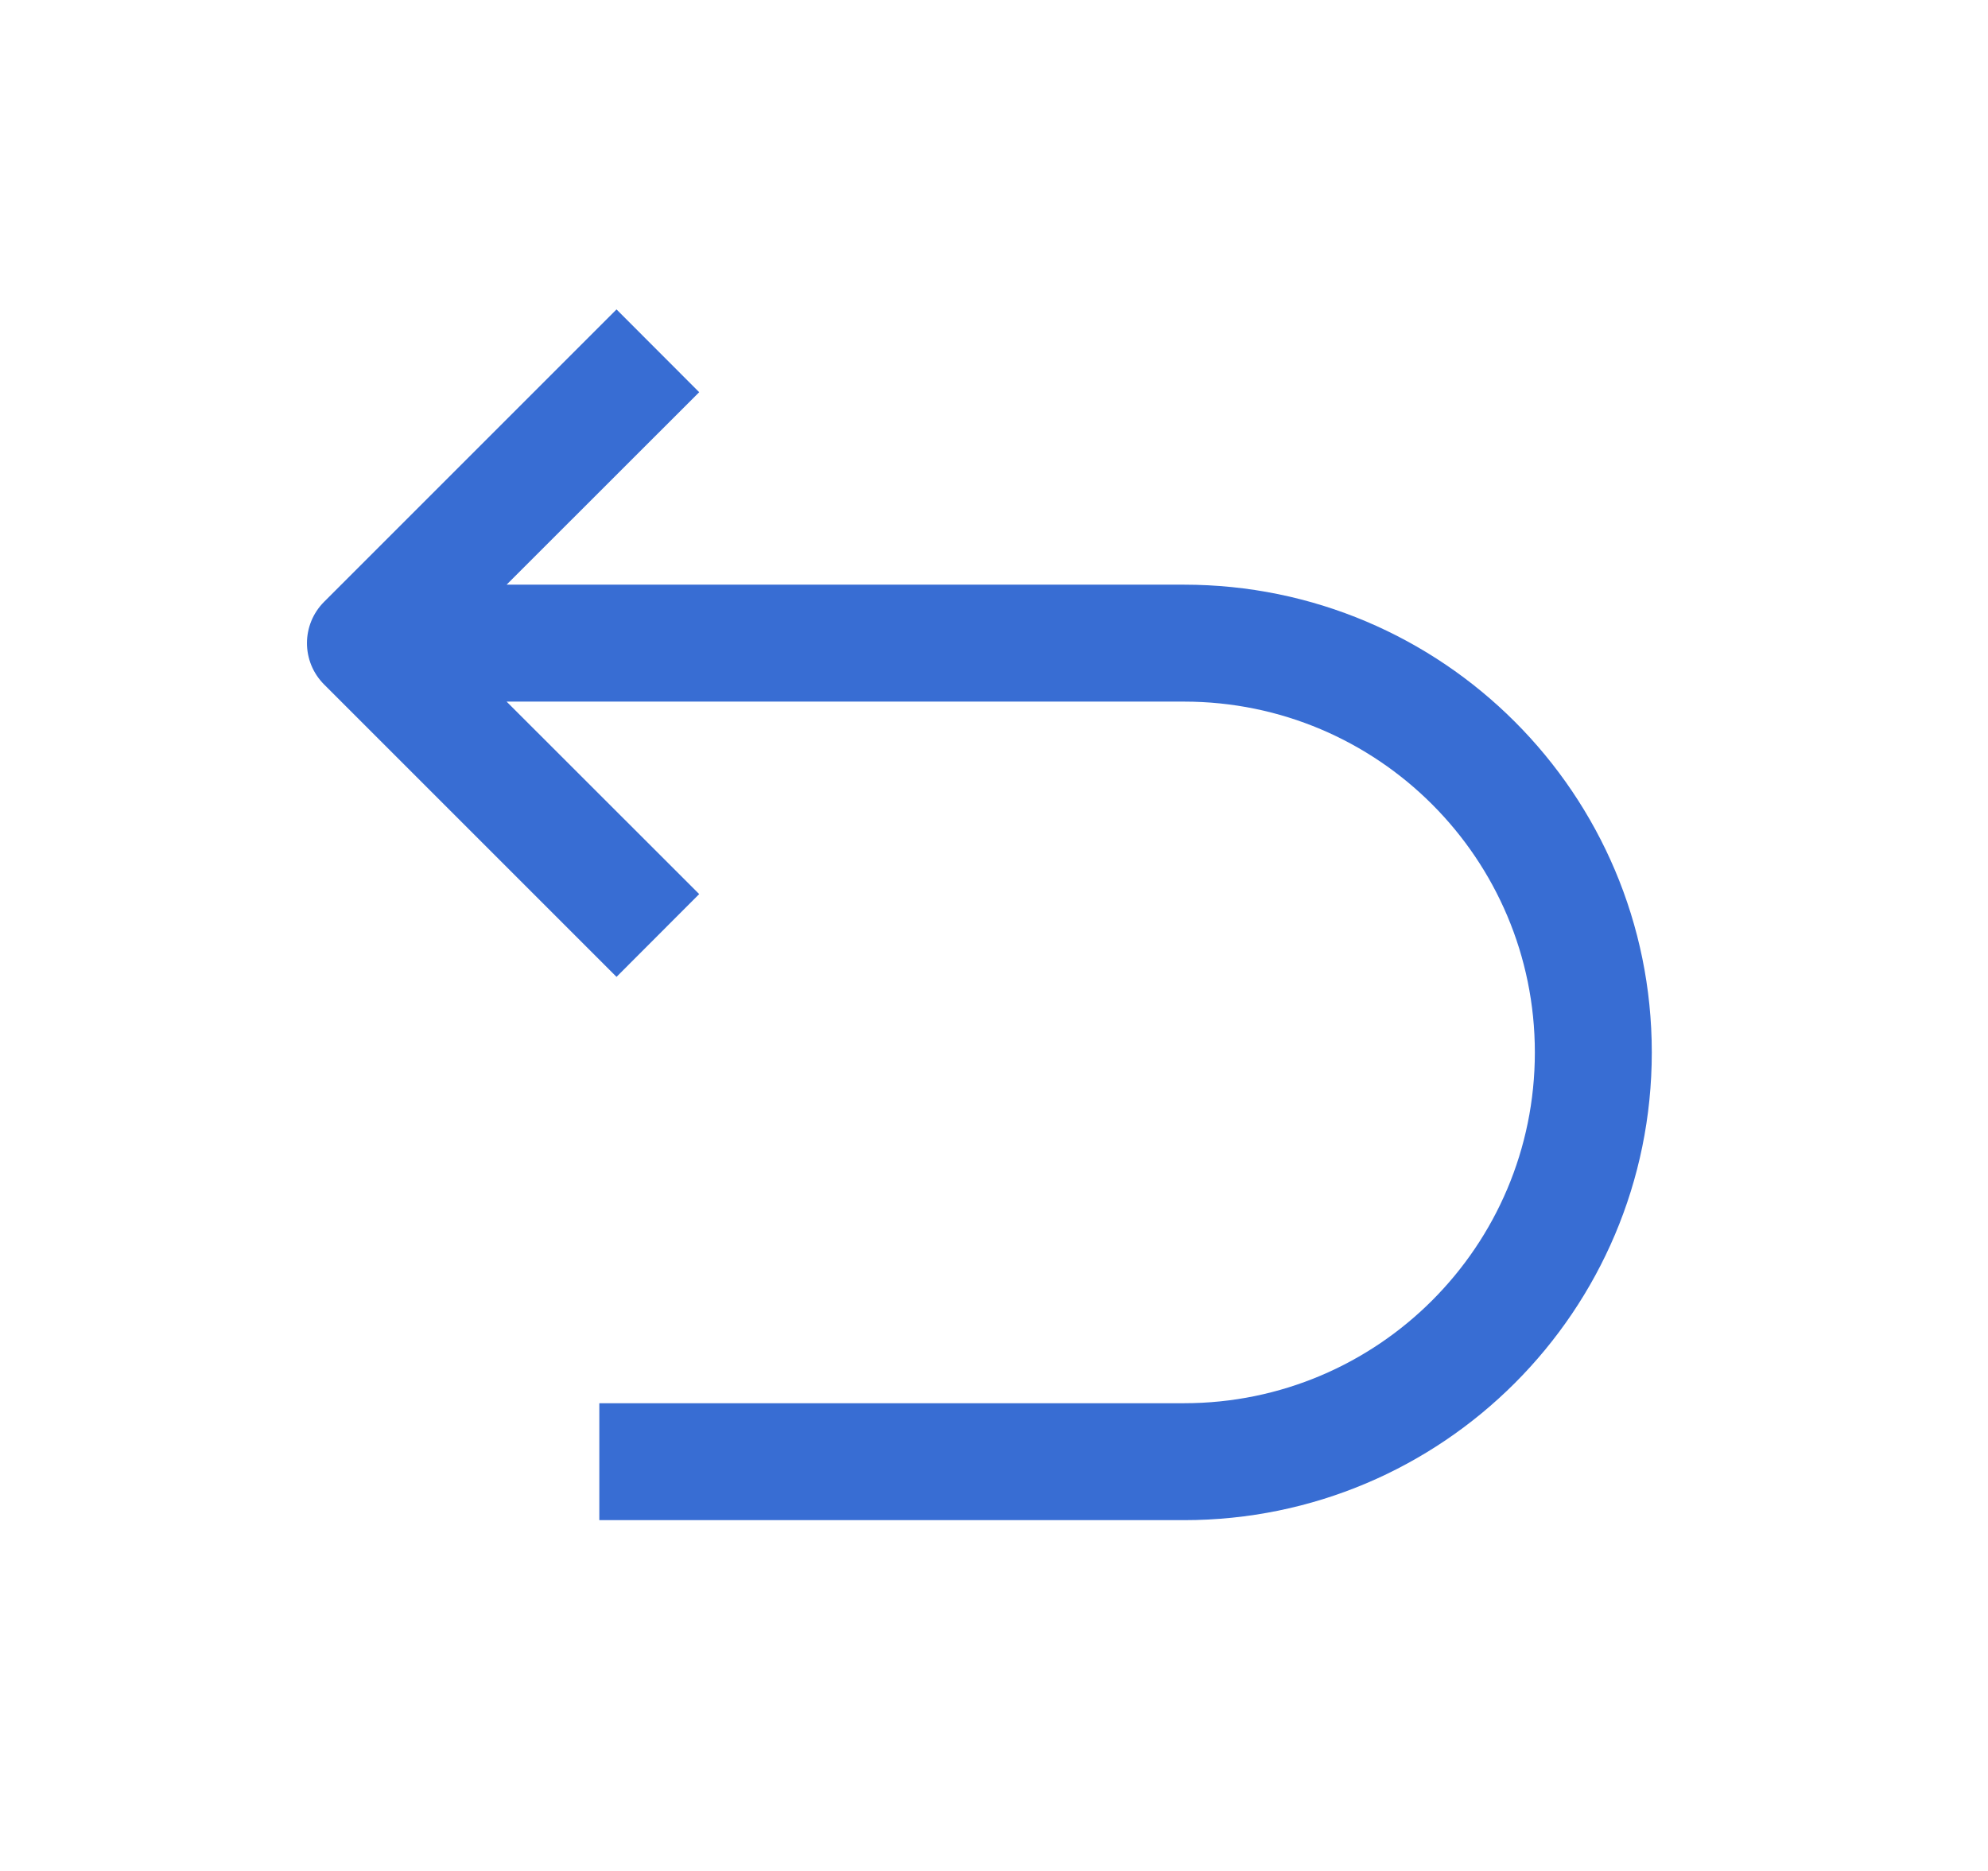
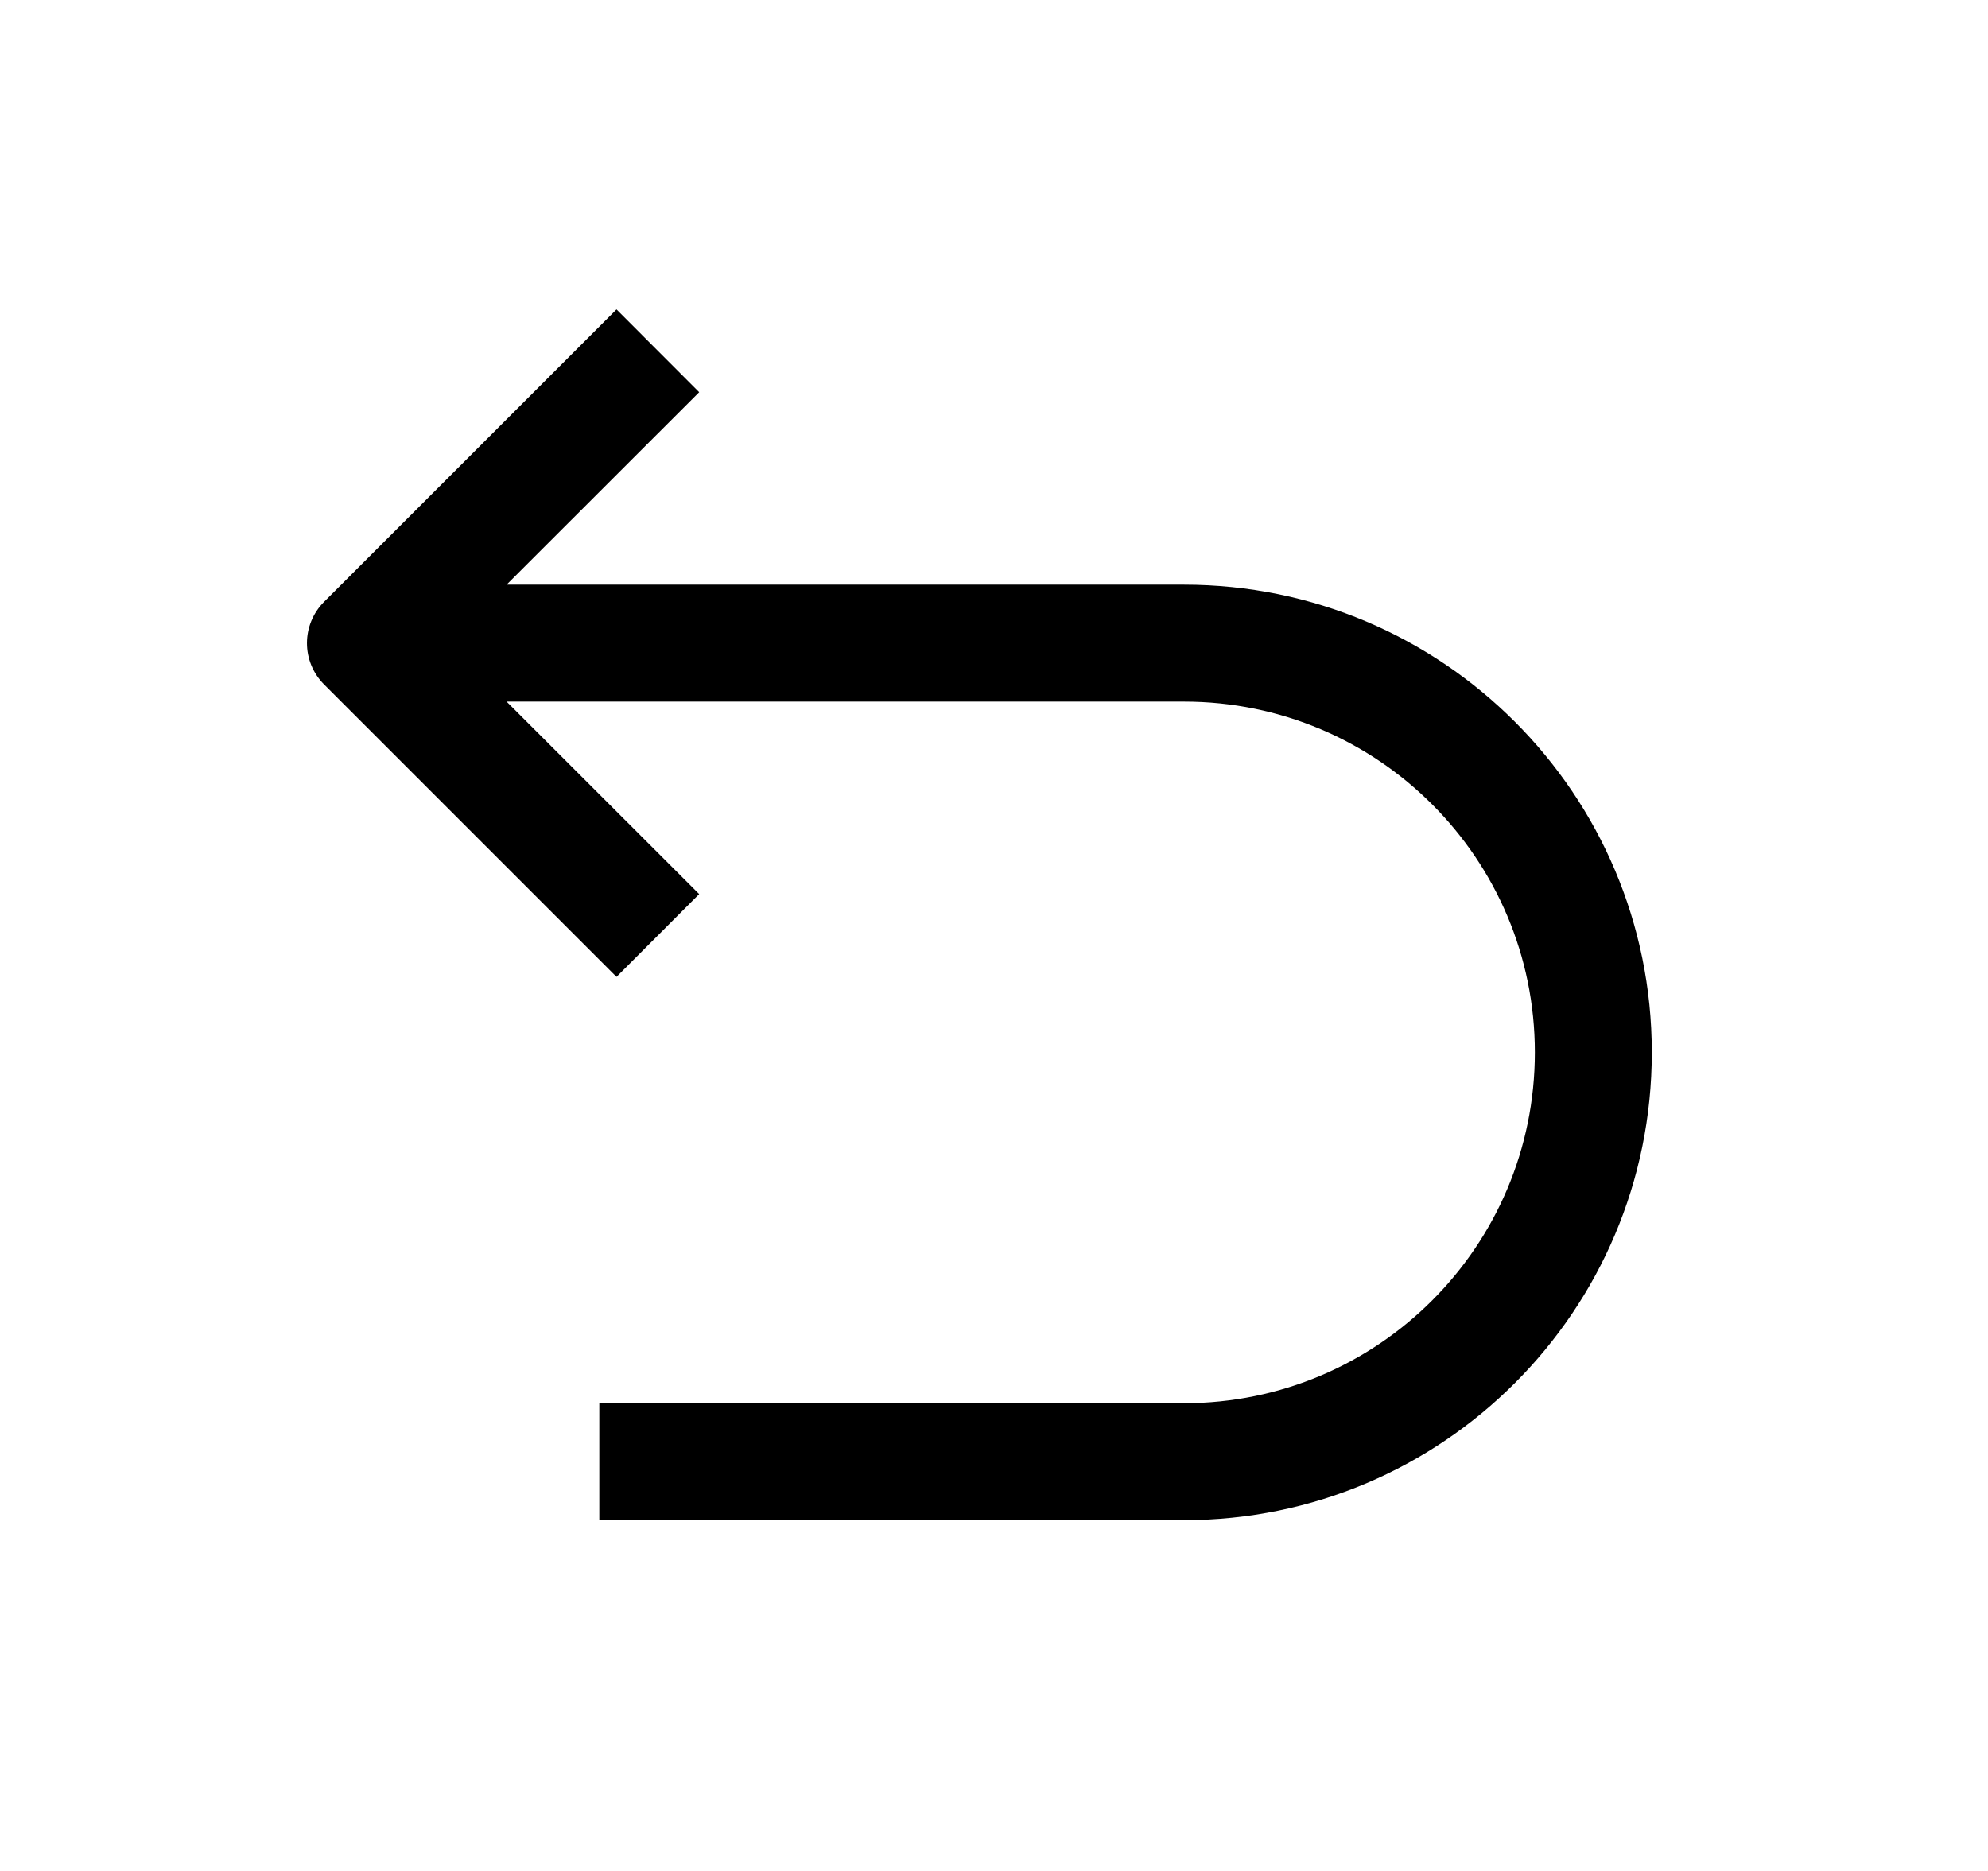
<svg xmlns="http://www.w3.org/2000/svg" width="17" height="16" viewBox="0 0 17 16" fill="none">
-   <path d="M4.332 5L5.979 3.354L5.272 2.646L2.772 5.146C2.576 5.342 2.576 5.658 2.772 5.854L5.272 8.354L5.979 7.646L4.332 6H10.125C11.782 6 13.125 7.343 13.125 9C13.125 10.657 11.782 12 10.125 12H5.125V13H10.125C12.334 13 14.125 11.209 14.125 9C14.125 6.791 12.334 5 10.125 5H4.332Z" fill="#386DD3" />
+   <path d="M4.332 5L5.979 3.354L5.272 2.646L2.772 5.146C2.576 5.342 2.576 5.658 2.772 5.854L5.272 8.354L5.979 7.646L4.332 6H10.125C11.782 6 13.125 7.343 13.125 9C13.125 10.657 11.782 12 10.125 12H5.125V13H10.125C12.334 13 14.125 11.209 14.125 9C14.125 6.791 12.334 5 10.125 5H4.332Z" fill="currentColor" />
</svg>
